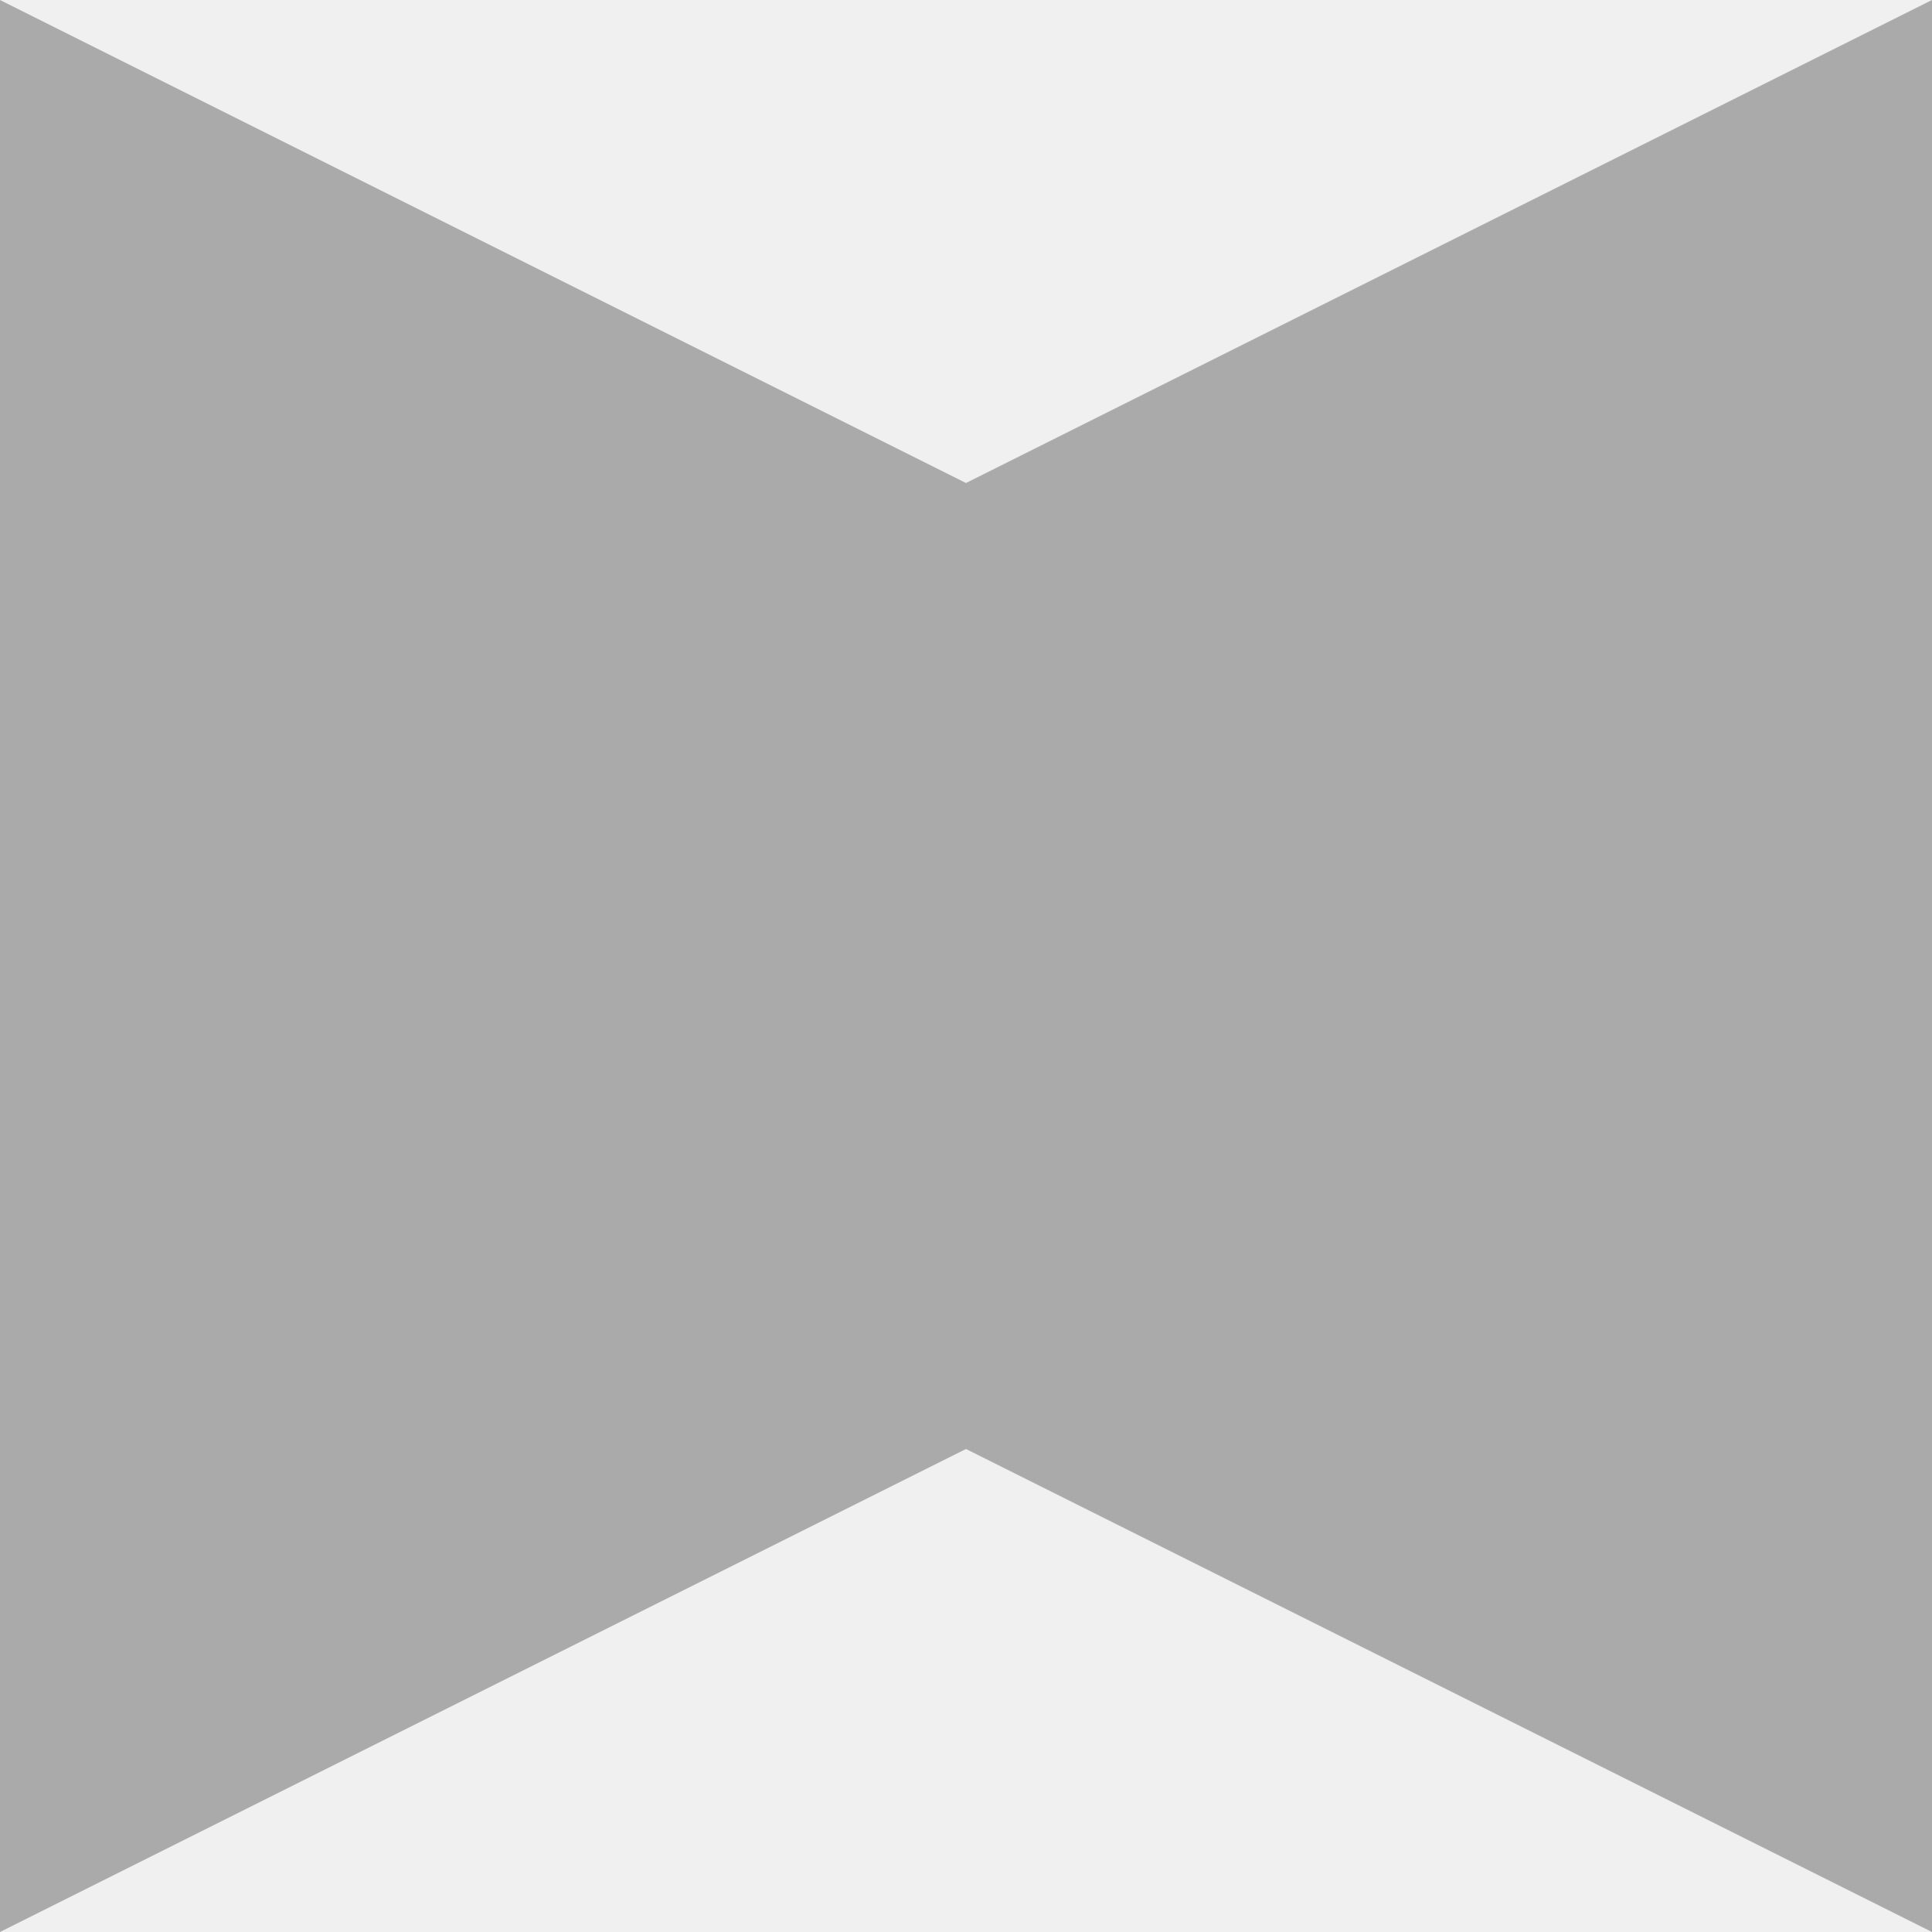
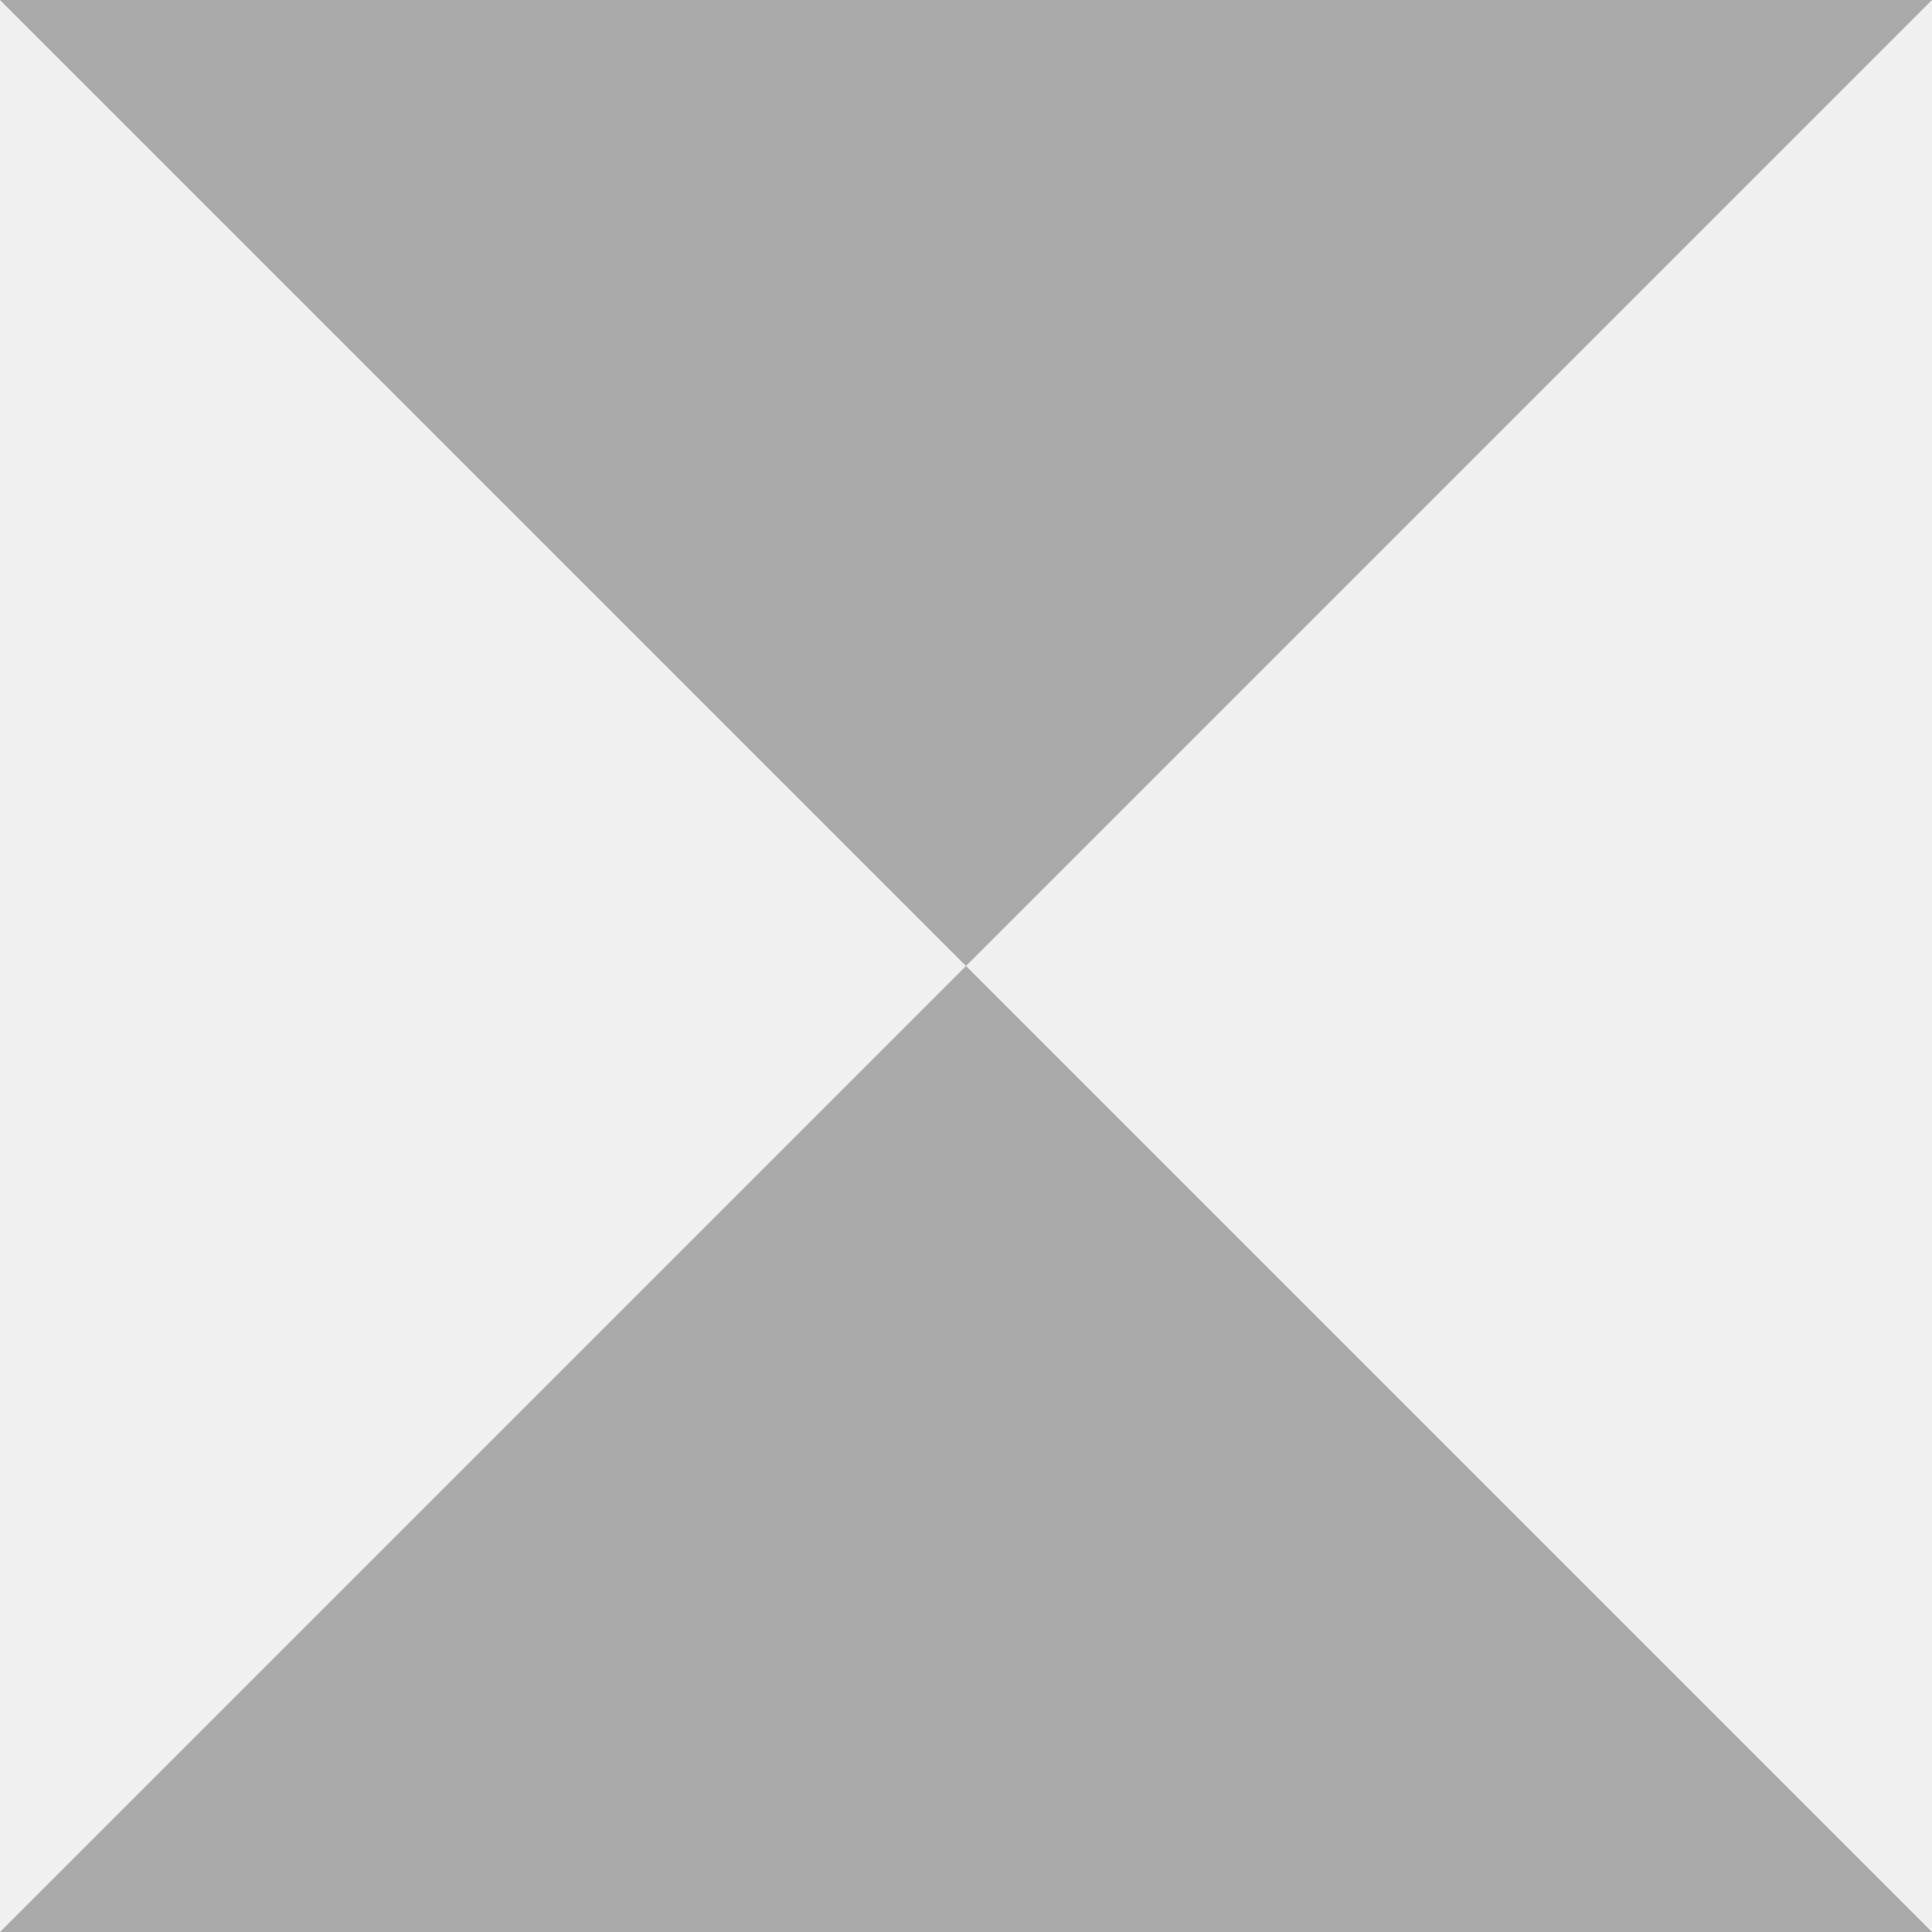
<svg xmlns="http://www.w3.org/2000/svg" version="1.1" id="layer1" x="0px" y="0px" viewBox="0 0 200 200" enable-background="new 0 0 200 200" xml:space="preserve">
  <g>
    <rect class="color1" fill="#FFFFFF" fill-opacity="0" width="200" height="200" />
-     <polygon class="color0" fill="#AAAAAA" points="100,50 0,0 0,200 100,150 200,200 200,0 " />
+     <path class="color0" fill="#AAAAAA" d="M0,200l100-100l100,100H0z M200,0L100,100L0,0H200z" />
  </g>
</svg>
